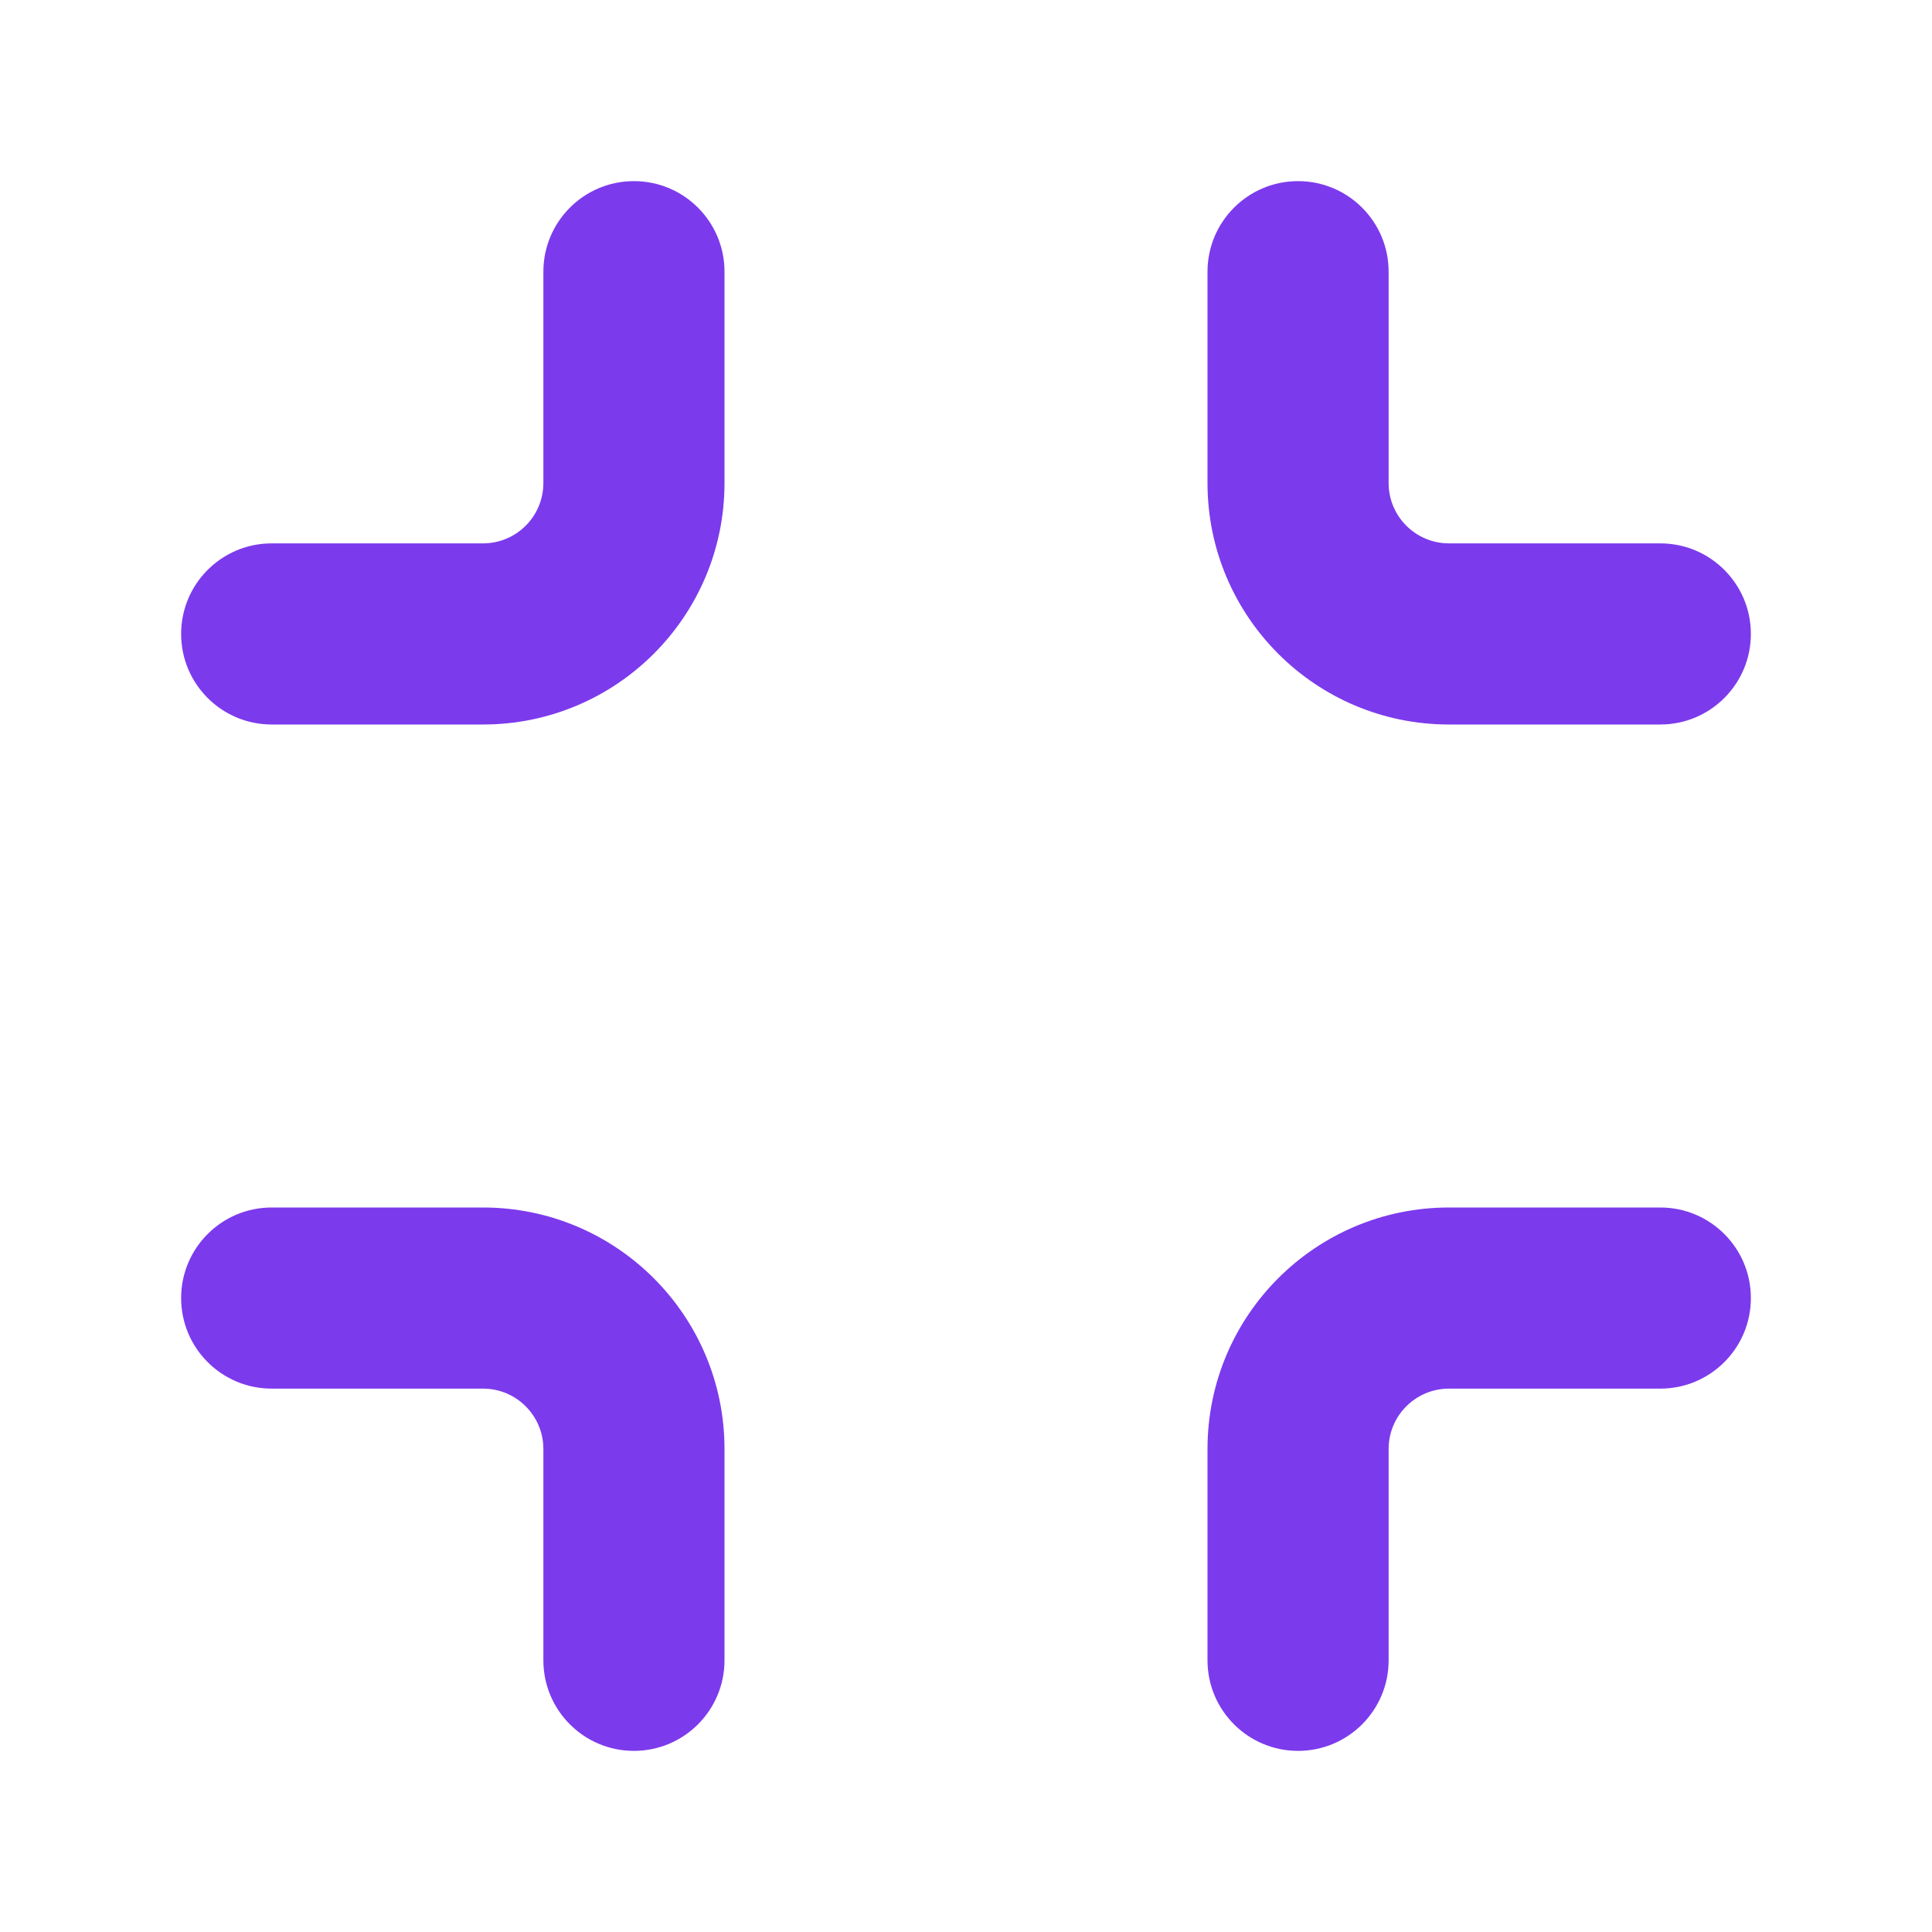
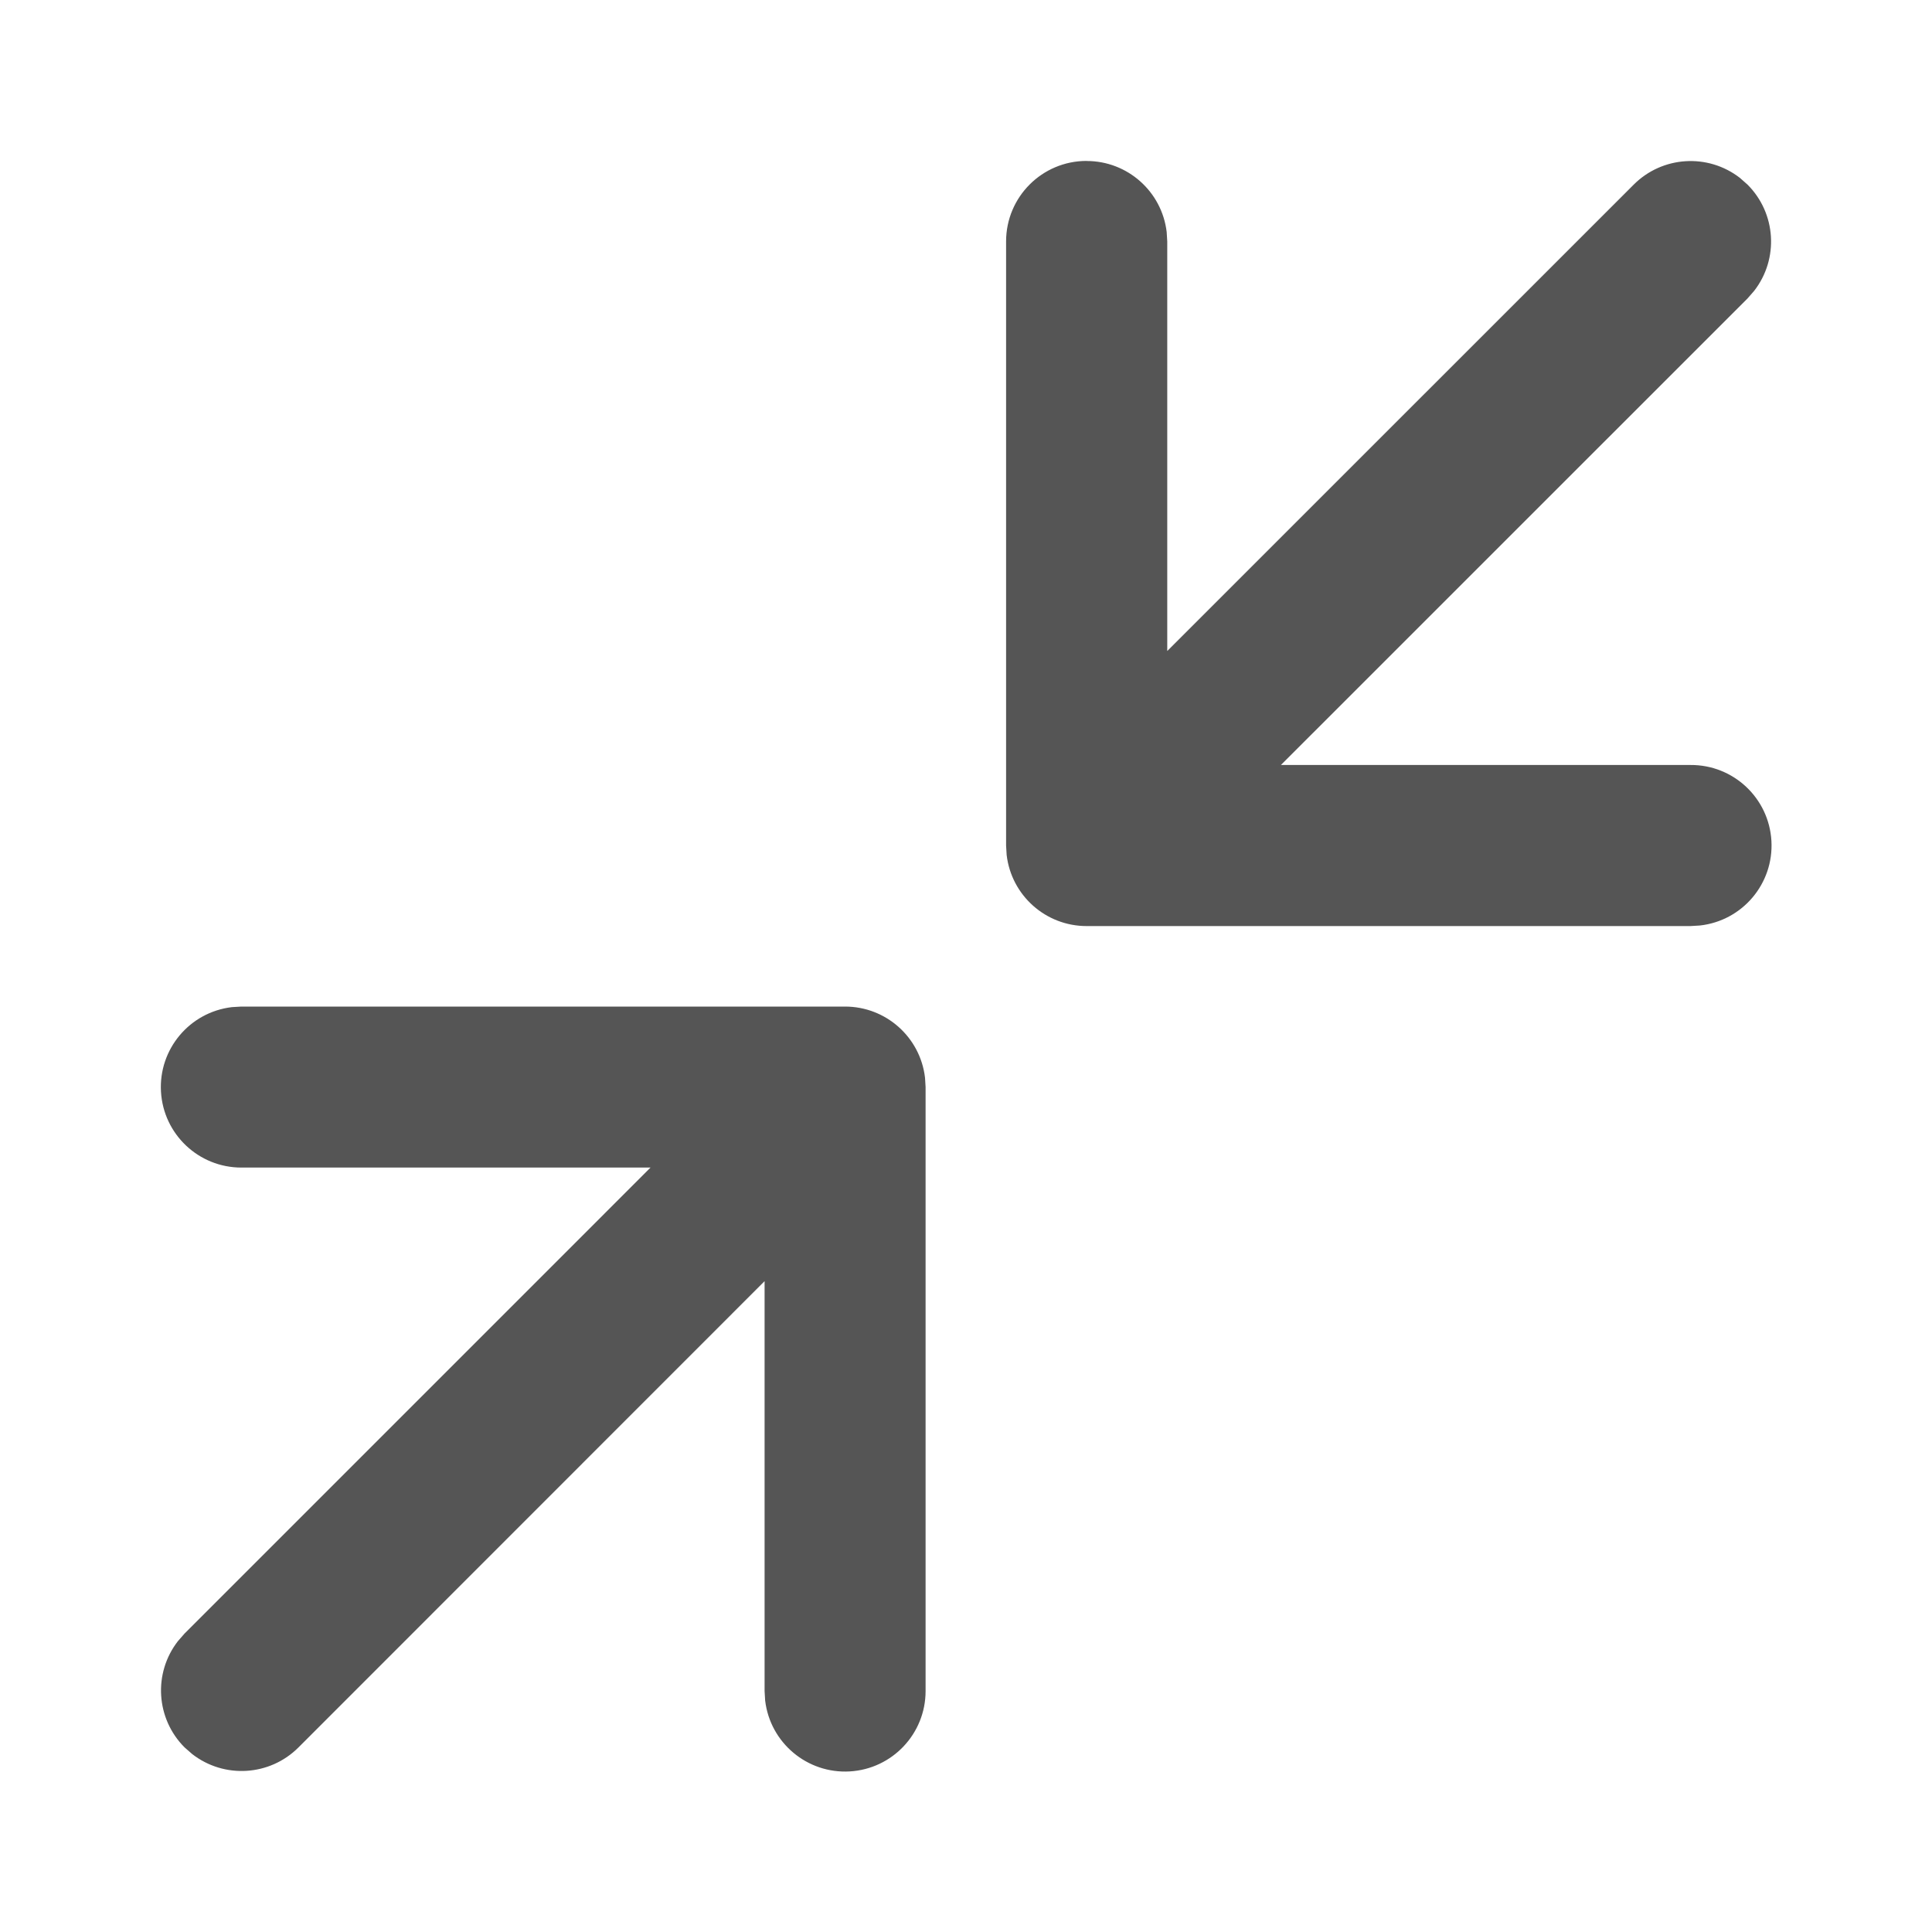
- <svg xmlns="http://www.w3.org/2000/svg" width="128" height="128" viewBox="0 0 16 16">
-   <path fill="#7c3aed" d="M11.5 4a.5.5 0 0 0 .5.5h1.75a.75.75 0 0 1 0 1.5H12a2 2 0 0 1-2-2V2.25a.75.75 0 0 1 1.5 0zm0 8a.5.5 0 0 1 .5-.5h1.75a.75.75 0 0 0 0-1.5H12a2 2 0 0 0-2 2v1.75a.75.75 0 0 0 1.5 0zM4 11.5a.5.5 0 0 1 .5.5v1.75a.75.75 0 0 0 1.5 0V12a2 2 0 0 0-2-2H2.25a.75.75 0 0 0 0 1.5zM4.5 4a.5.5 0 0 1-.5.5H2.25a.75.75 0 0 0 0 1.5H4a2 2 0 0 0 2-2V2.25a.75.75 0 0 0-1.5 0z" />
+ <svg xmlns="http://www.w3.org/2000/svg" width="24" height="24" fill="none" viewBox="0 0 24 24">
+   <path d="M10.498 12.504a1 1 0 0 1 .993.884l.007.116v7.504a1 1 0 0 1-1.993.117l-.007-.117v-5.093l-5.79 5.792a1 1 0 0 1-1.32.083l-.095-.083a1 1 0 0 1-.083-1.32l.083-.095 5.788-5.788H2.997a1 1 0 0 1-.117-1.993l.117-.007h7.501ZM13.5 2a1 1 0 0 1 .993.883L14.5 3v5.087l5.794-5.793a1 1 0 0 1 1.32-.084l.094.083a1 1 0 0 1 .083 1.32l-.083.095-5.796 5.795H21a1 1 0 0 1 .116 1.994l-.116.007h-7.502a1 1 0 0 1-.993-.883l-.007-.117V2.999a1 1 0 0 1 1-1Z" fill="#555" />
</svg>
